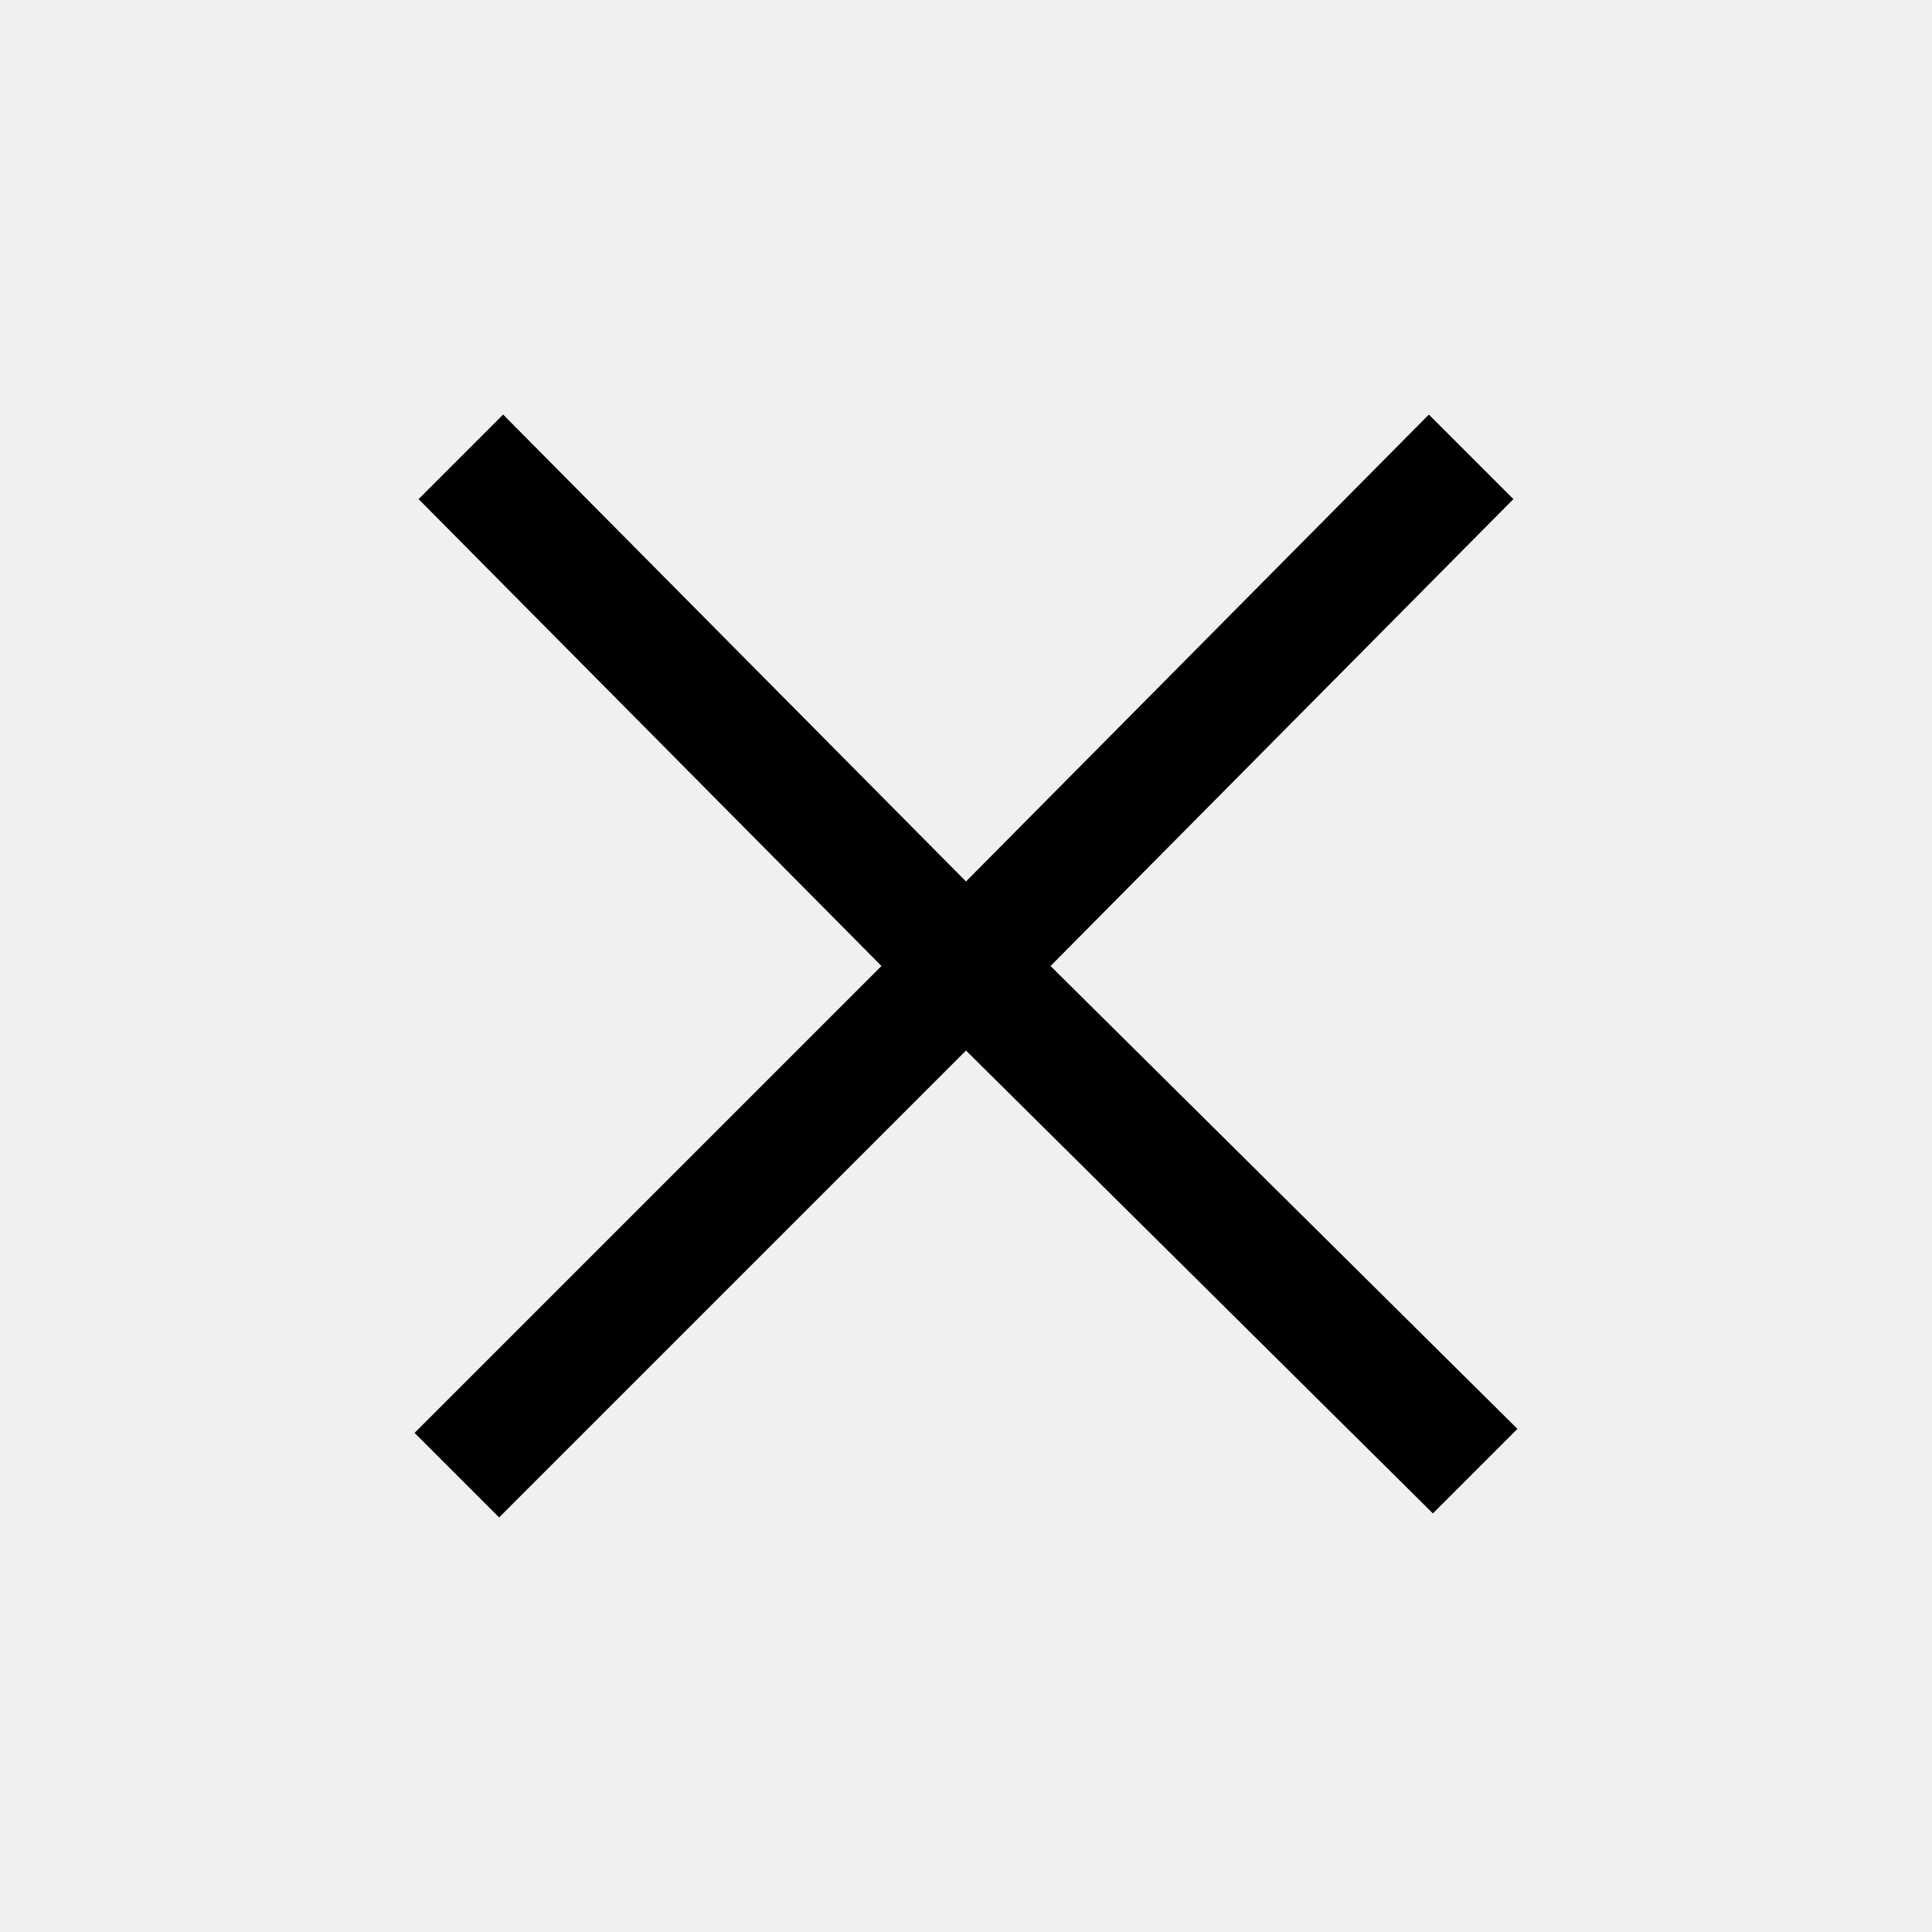
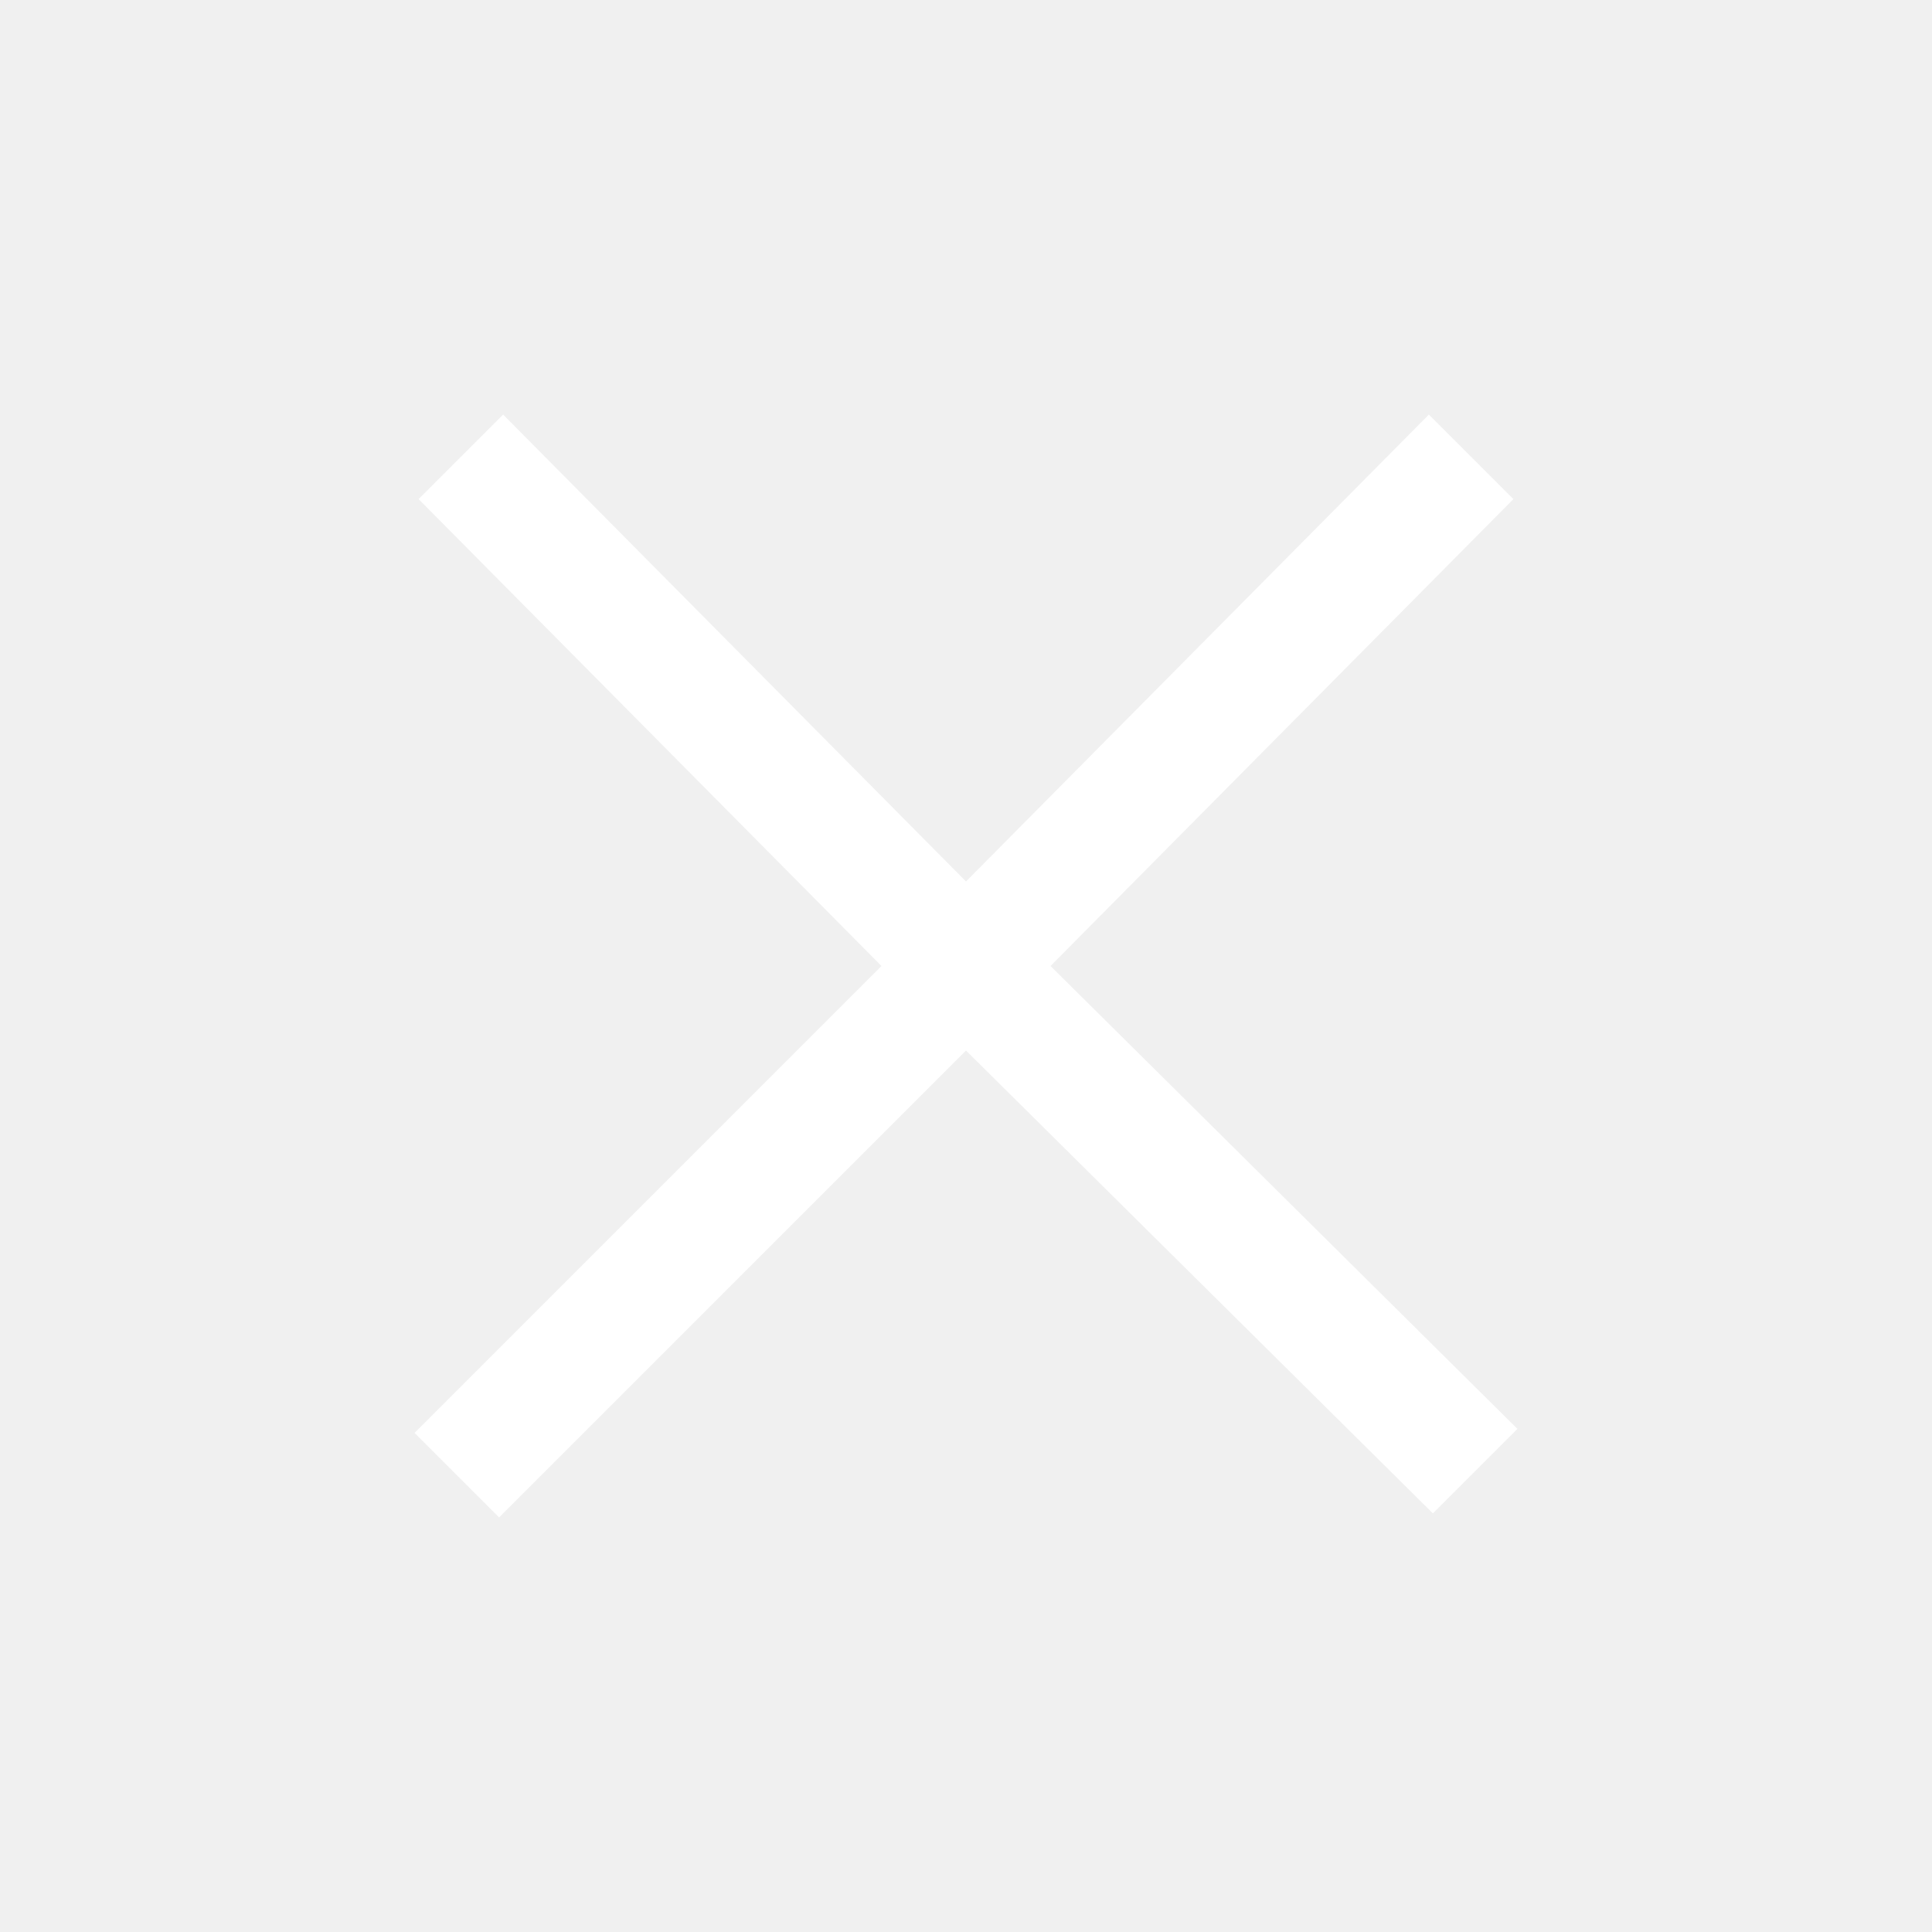
- <svg xmlns="http://www.w3.org/2000/svg" version="1.1" id="Layer_1" x="0px" y="0px" viewBox="0 0 48 48" style="enable-background:new 0 0 48 48;" xml:space="preserve">
-   <path d="M12.4,37.7l-2.1-2.1L21.9,24L10.4,12.4l2.1-2.1L24,21.9l11.5-11.6l2.1,2.1L26.1,24l11.6,11.5l-2.1,2.1L24,26.1L12.4,37.7z" />
+ <svg xmlns="http://www.w3.org/2000/svg" id="Layer_1" version="1.1" viewBox="0 0 48 48">
+   <defs>
+     <style>
+       .st0 {
+         fill: #fff;
+       }
+     </style>
+   </defs>
+   <path class="st0" d="M12.4,37.7l-2.1-2.1,11.6-11.6-11.5-11.6,2.1-2.1,11.5,11.6,11.5-11.6,2.1,2.1-11.5,11.6,11.6,11.5-2.1,2.1-11.6-11.5-11.6,11.6Z" />
</svg>
